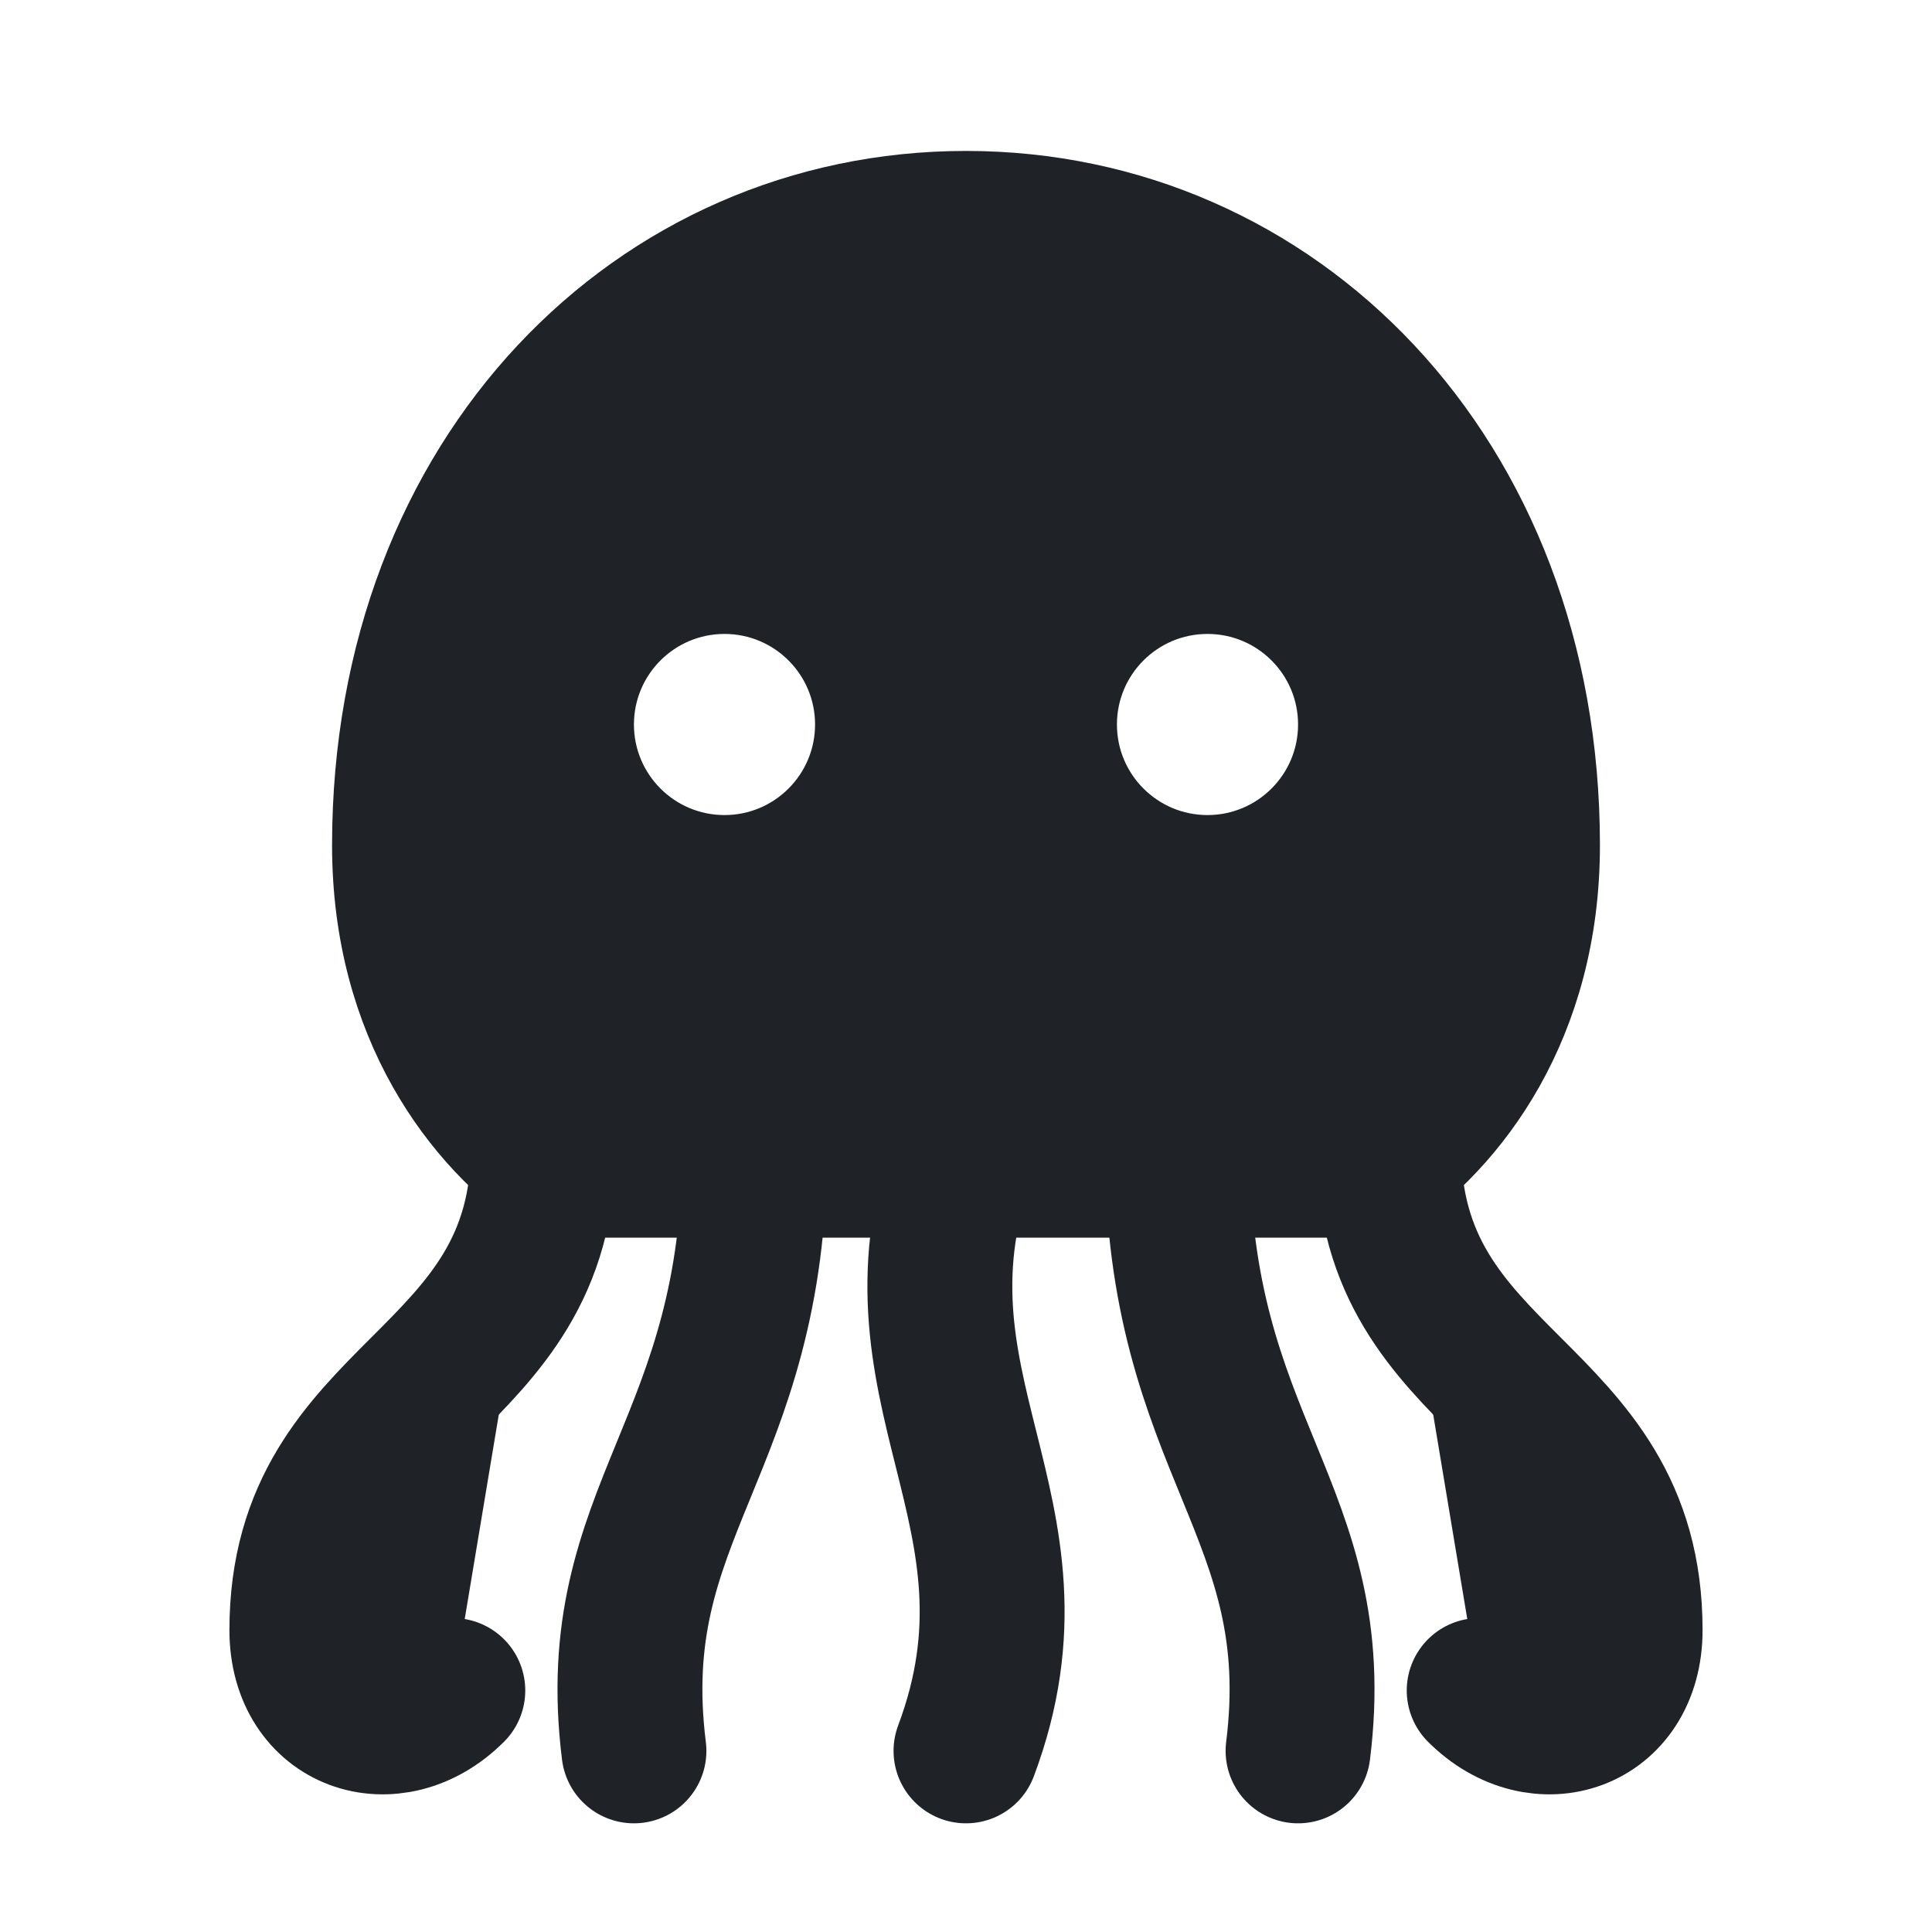
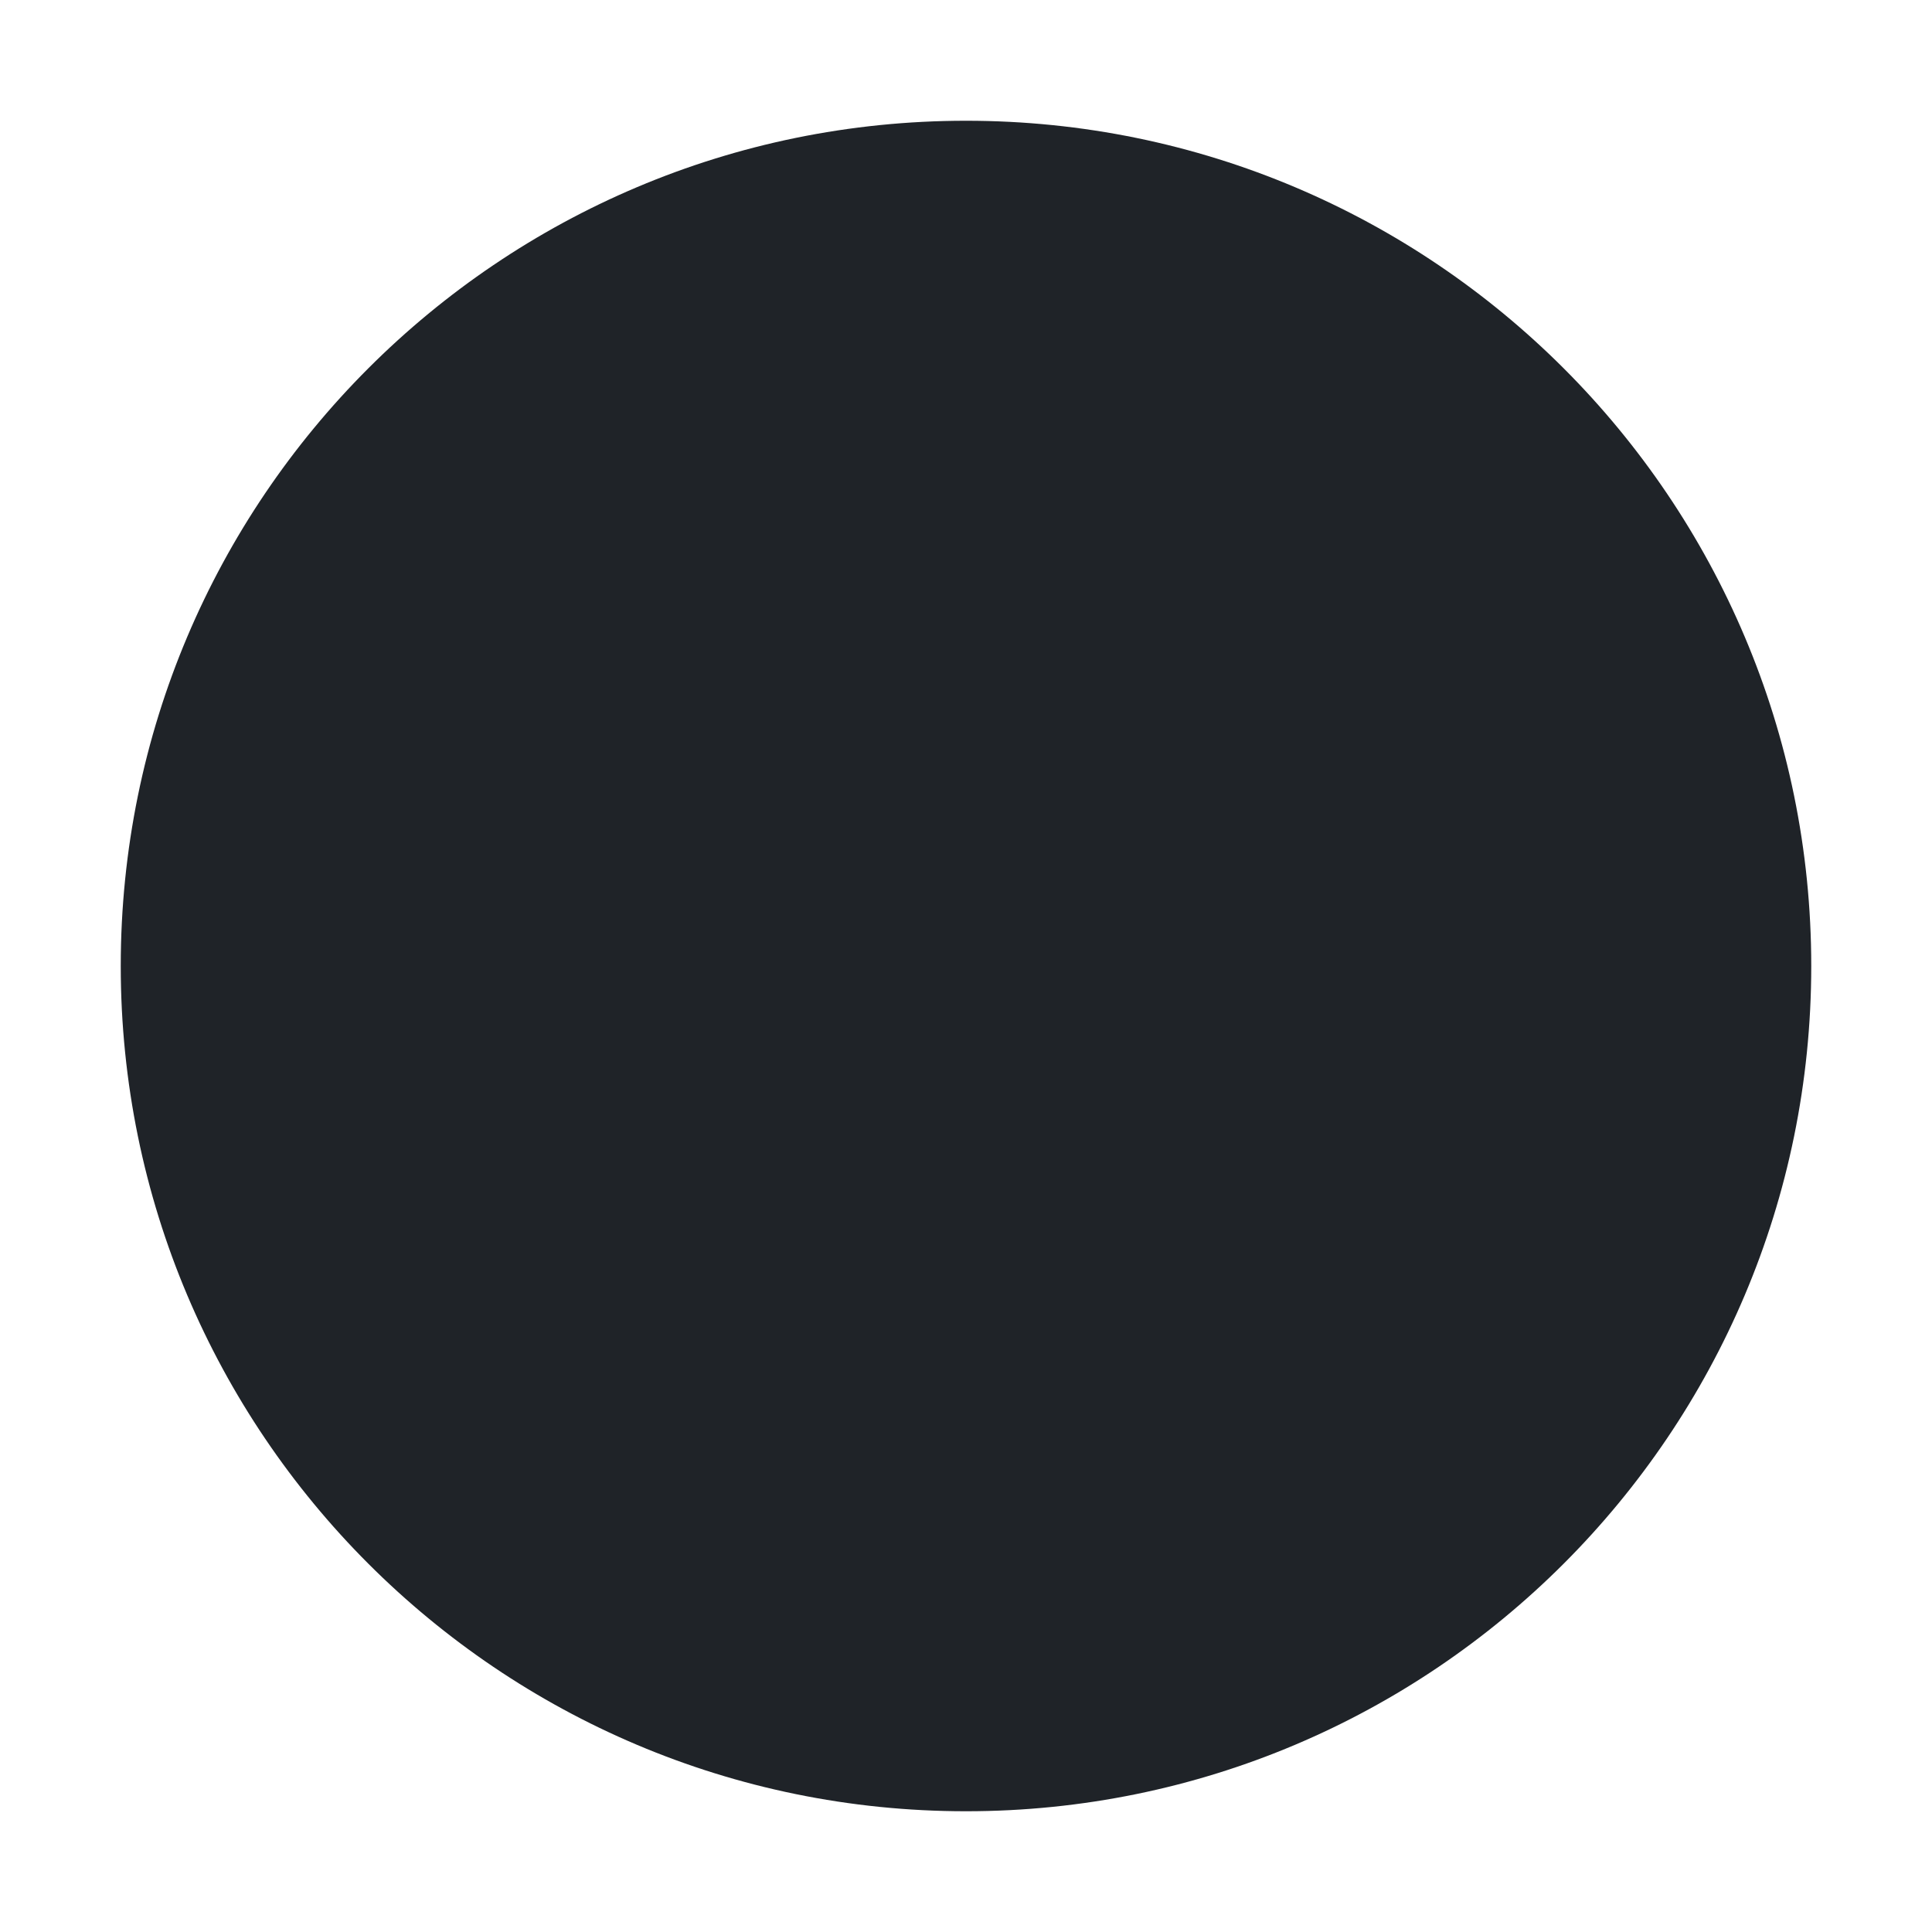
<svg xmlns="http://www.w3.org/2000/svg" viewBox="0 0 32 32">
  <style>
-     .o { fill: #1f2328; stroke: #1f2328; }
+     circle { fill: #1f2328; }
    @media (prefers-color-scheme: dark) {
-       .o { fill: #e6edf3; stroke: #e6edf3; }
+       circle { fill: #e6edf3; }
    }
  </style>
-   <path class="o" stroke="none" fill-rule="evenodd" d="M6 14C6 7.5 10.5 3 16 3S26 7.5 26 14c0 3-1.5 5-3 6H9c-1.5-1-3-3-3-6ZM10 12a2 2 0 1 0 4 0a2 2 0 1 0-4 0ZM18 12a2 2 0 1 0 4 0a2 2 0 1 0-4 0Z" />
-   <g class="o" fill="none" stroke-width="2.4" stroke-linecap="round">
-     <path d="M9 19C9 23 5 23 5 27c0 1.5 1.5 2 2.5 1" />
-     <path d="M12.5 19C12.5 24 10 25 10.5 29" />
-     <path d="M16 19c-1.5 4 1.5 6 0 10" />
-     <path d="M19.5 19C19.5 24 22 25 21.5 29" />
-     <path d="M23 19C23 23 27 23 27 27c0 1.5-1.5 2-2.5 1" />
-   </g>
+   <circle cx="16" cy="16" r="14" />
</svg>
